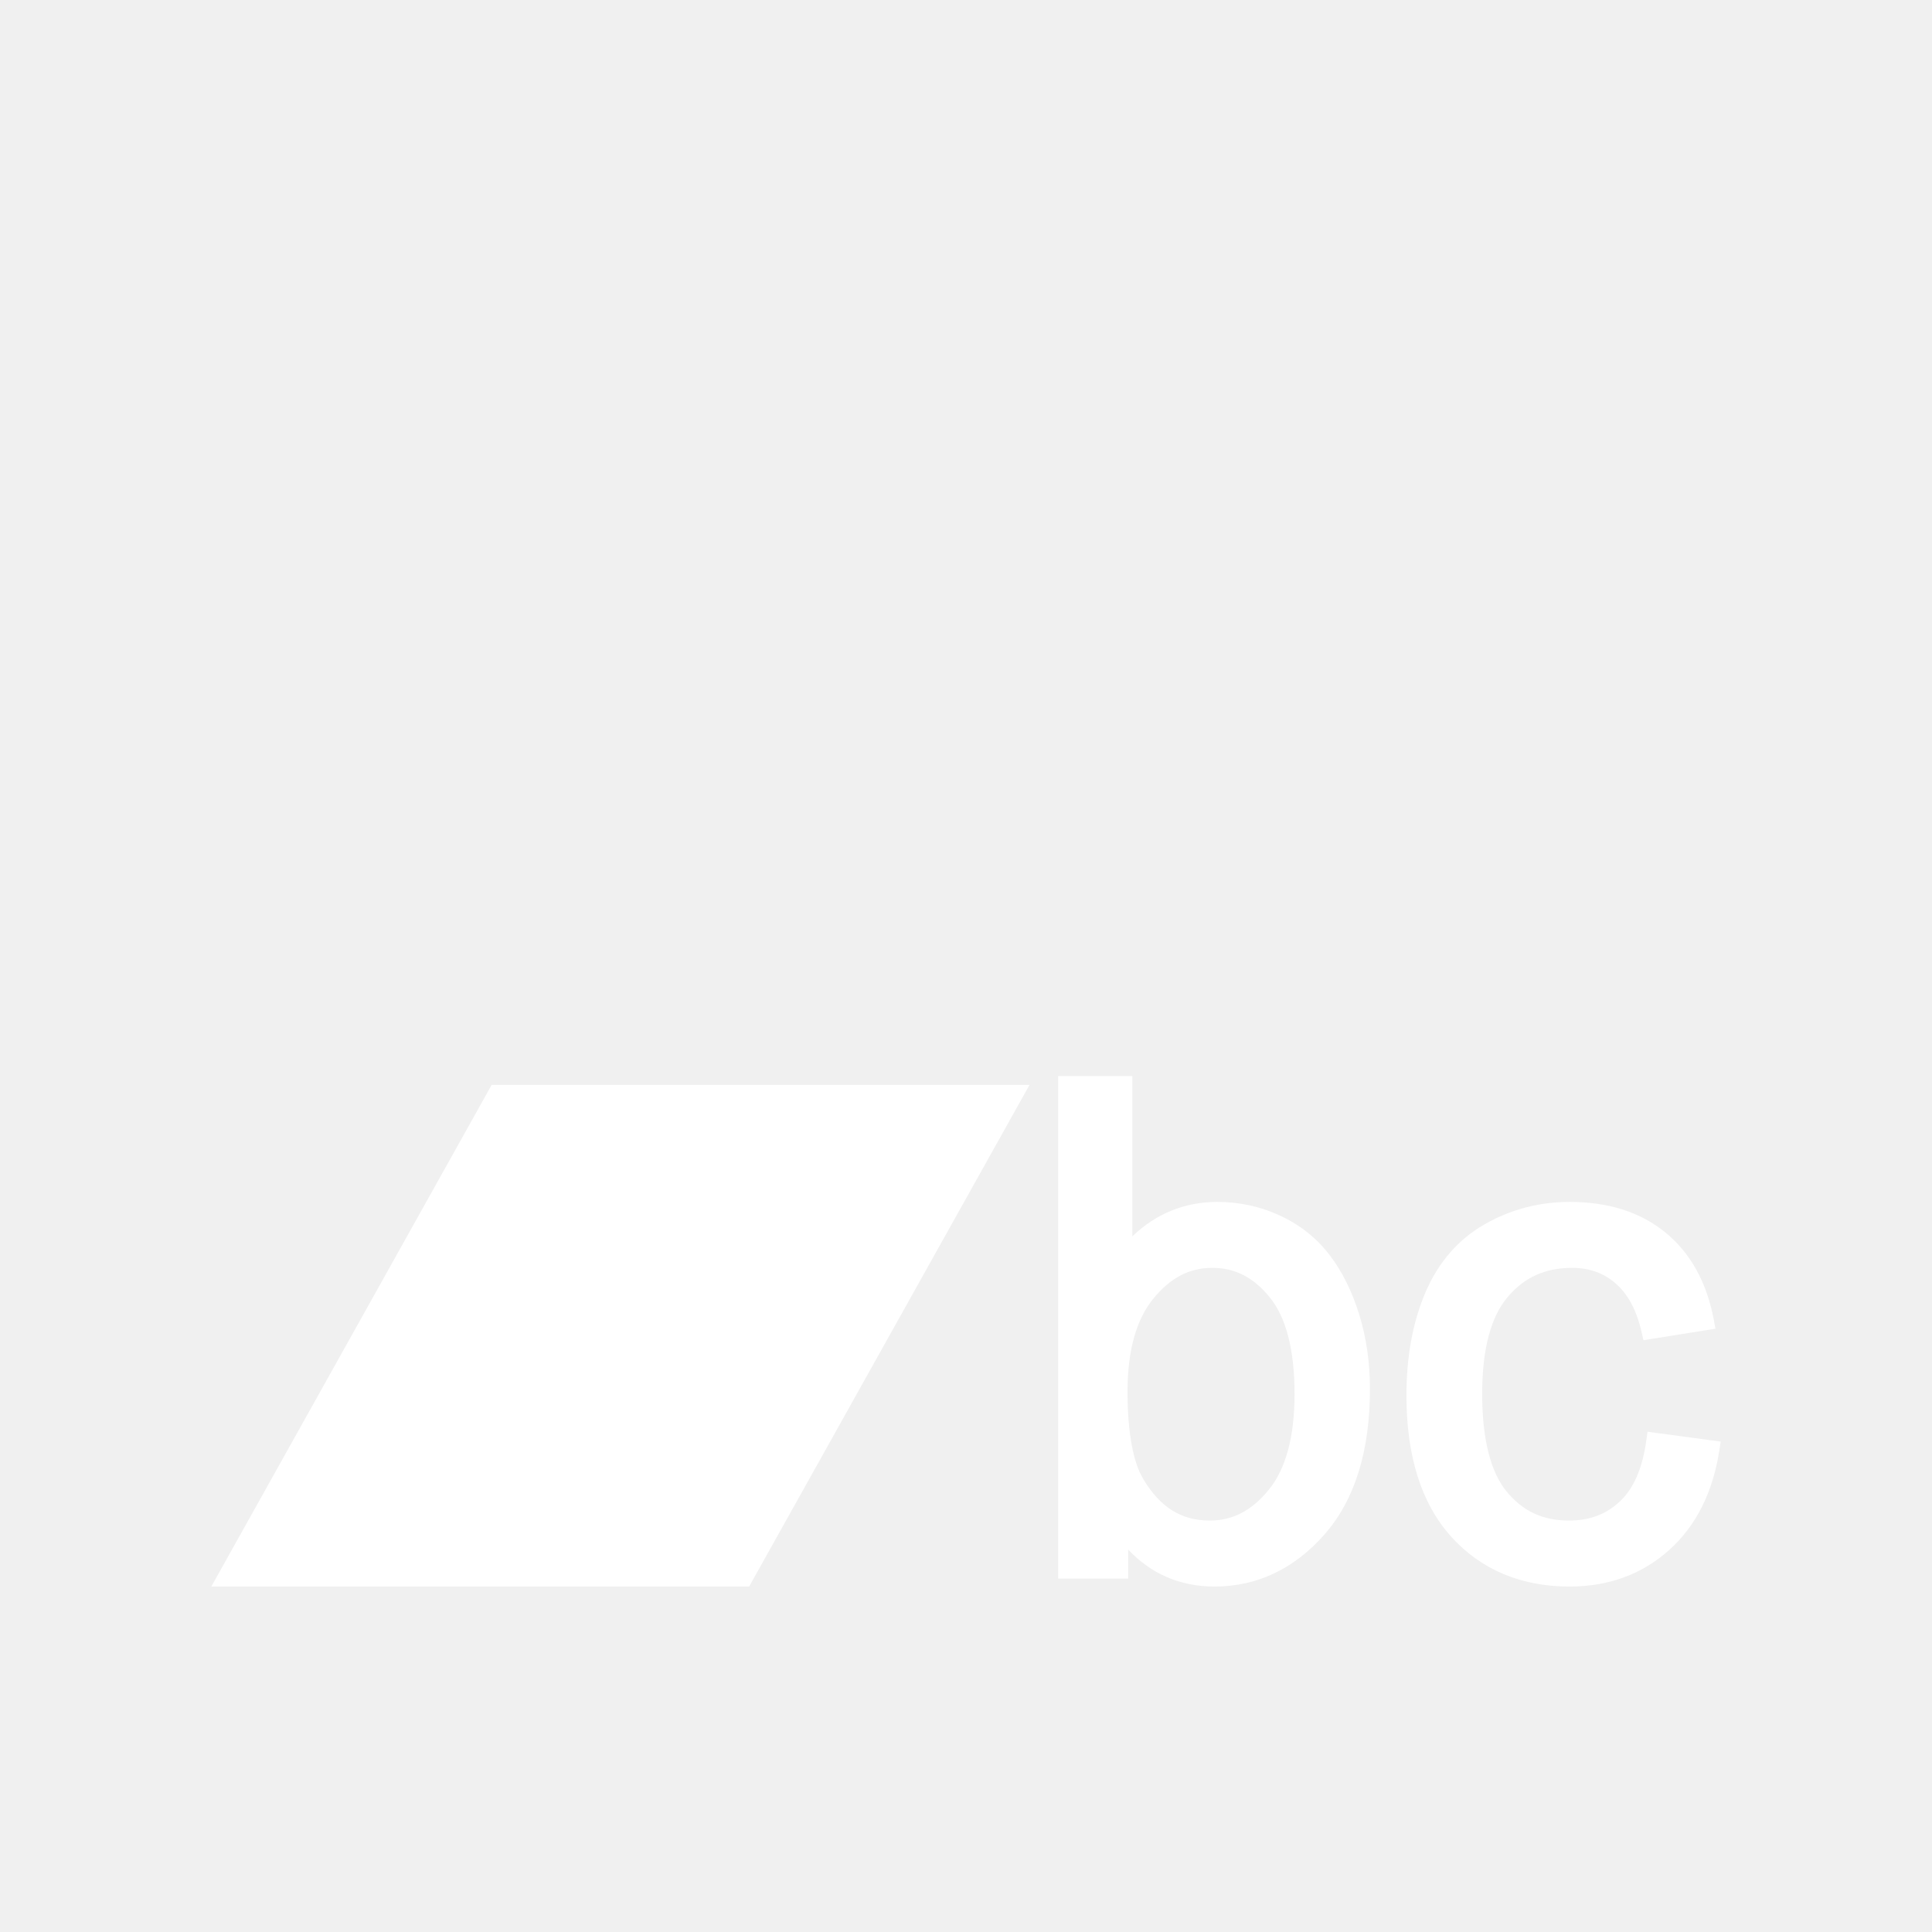
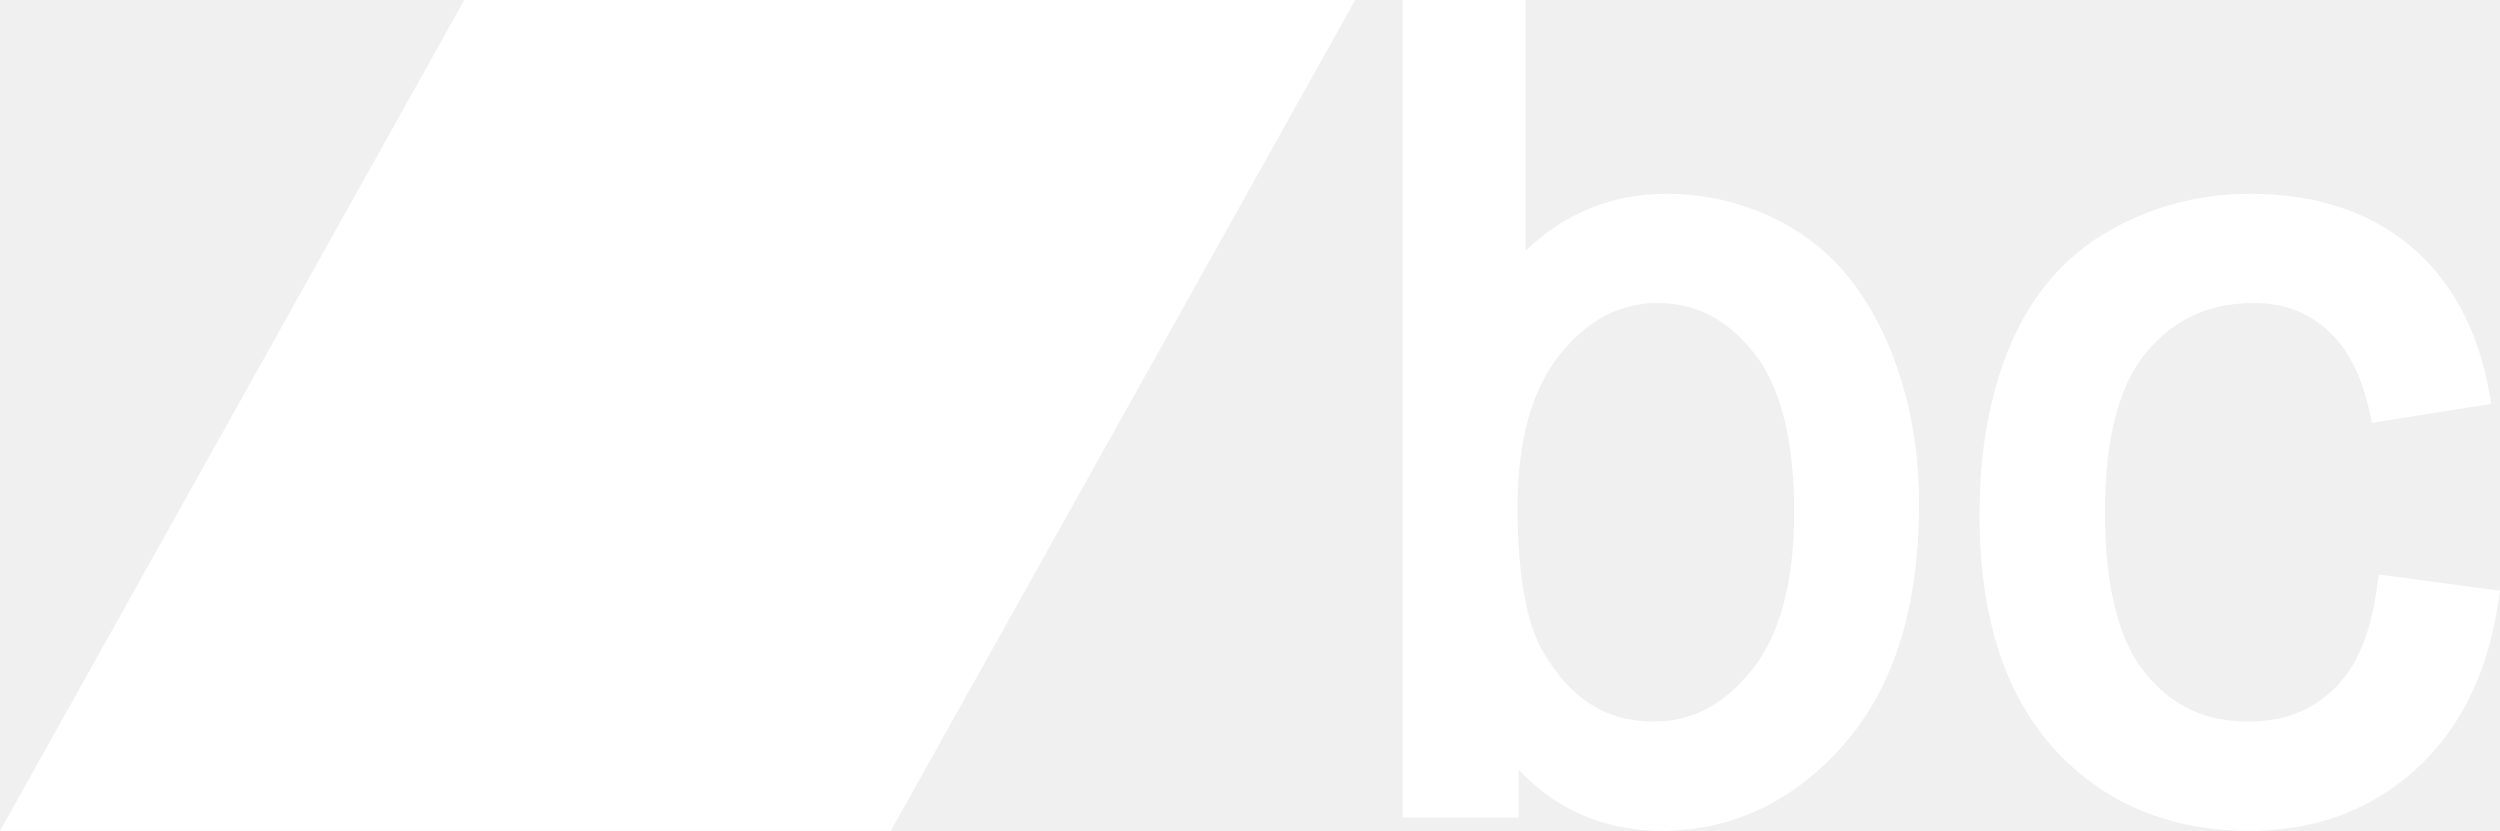
- <svg xmlns="http://www.w3.org/2000/svg" version="1.1" x="0px" y="0px" width="512px" height="512px" viewBox="0 0 512 512" enable-background="new 0 0 512 512" xml:space="preserve">
+ <svg xmlns="http://www.w3.org/2000/svg" version="1.1" id="Ebene_1" x="0px" y="0px" width="400px" height="132.938px" viewBox="56 334.707 400 132.938" enable-background="new 56 334.707 400 132.938" xml:space="preserve">
  <g id="Ebene_2">
</g>
  <g id="Layer_1">
    <g id="g5071" transform="translate(1337.5,-329.7145)">
      <g id="g5012" transform="matrix(0.3405161,0,0,0.3517426,-704.6233,570.072)">
-         <path id="path4925" fill="#FFFFFF" d="M-1475.95,134.059l-218.175,377.942h418.574l218.206-377.942H-1475.95z" />
+         <path id="path4925" fill="#FFFFFF" d="M-1475.95,268.234l-218.175,377.939h418.574l218.206-377.939H-1475.95z" />
        <g id="g4998" transform="translate(2256.25,-1145.531)">
-           <path id="path4992" fill="#FFFFFF" d="M-3291.282,1272.904v6.377v365.873v6.375h6.407h41.656h6.407v-6.375v-15.467      c17.695,18.241,40.443,27.844,67.22,27.844c33.121,0,62.136-13.393,85.592-39.283c23.763-26.228,35.344-63.151,35.344-109.624      c0-19.723-2.747-38.344-8.28-55.813c-5.523-17.422-13.215-32.511-23.158-45.094c-10.041-12.705-22.906-22.608-38.312-29.563      c-15.372-6.938-31.776-10.406-48.938-10.406c-25.599,0-47.954,8.915-66.22,25.937v-114.405v-6.377h-6.407h-44.906H-3291.282      L-3291.282,1272.904z M-3171.344,1417.436c17.663,0,32.1,7.08,44.874,22.408c12.321,14.781,19.129,38.772,19.129,72.532      c0,32.872-6.998,56.663-19.972,72.124l-0.029,0.061c-13.373,15.914-28.24,23.249-46.001,23.249      c-22.083,0-38.642-9.878-51.938-31.623c-7.54-12.324-12.031-34.366-12.031-65.563c0-31.331,6.938-54.342,19.969-69.875      c13.382-15.95,28.217-23.313,46.001-23.313H-3171.344z" />
-           <path id="path4988" fill="#FFFFFF" d="M-2893.064,1367.75c-23.792,0-46.064,5.628-66.375,16.875      c-20.574,11.391-36.055,28.738-46.03,51.313c-9.906,22.422-14.781,48.364-14.781,77.688c0,45.316,11.388,81.119,34.782,106.281      c23.236,24.987,54.496,37.625,92.157,37.625c30.213,0,56.363-9.181,77.405-27.408c21.099-18.271,34.179-43.711,39.187-75.311      l1.032-6.499l-6.501-0.844l-44.186-5.75l-6.249-0.813l-0.906,6.28c-3.029,21.514-10.041,36.545-20.439,46.062      c-10.643,9.748-23.514,14.565-39.844,14.565c-20.396,0-35.978-7.091-48.531-21.939c-12.146-14.368-18.971-38.711-18.971-73.498      c0-34.249,7.015-58.281,19.657-72.782c13.031-14.951,29.212-22.158,50.314-22.158c13.694,0,24.759,3.951,34.188,11.969      c9.292,7.907,16.06,19.884,20.001,36.751l1.342,5.783l5.845-0.908l43.687-6.749l6.53-1l-1.248-6.499      c-5.383-27.952-17.904-50.249-37.469-65.813C-2838.047,1375.396-2863.204,1367.75-2893.064,1367.75z" />
+           <path id="path4992" fill="#FFFFFF" d="M-3291.282,1407.08v6.375v365.873v6.375h6.407h41.656h6.407v-6.375v-15.464      c17.695,18.241,40.443,27.841,67.22,27.841c33.121,0,62.136-13.393,85.592-39.285c23.763-26.225,35.344-63.151,35.344-109.622      c0-19.723-2.747-38.341-8.28-55.81c-5.523-17.424-13.215-32.511-23.158-45.099c-10.041-12.705-22.906-22.605-38.312-29.563      c-15.372-6.935-31.776-10.406-48.938-10.406c-25.599,0-47.954,8.918-66.22,25.937v-114.402v-6.375h-6.407h-44.906H-3291.282      L-3291.282,1407.08z M-3171.344,1551.611c17.663,0,32.1,7.08,44.874,22.405c12.321,14.781,19.129,38.775,19.129,72.535      c0,32.872-6.998,56.66-19.972,72.124l-0.029,0.061c-13.373,15.914-28.24,23.249-46.001,23.249      c-22.083,0-38.642-9.878-51.938-31.623c-7.54-12.327-12.031-34.366-12.031-65.566c0-31.328,6.938-54.339,19.969-69.875      c13.382-15.947,28.217-23.31,46.001-23.31H-3171.344z" />
+           <path id="path4988" fill="#FFFFFF" d="M-2893.064,1501.926c-23.792,0-46.064,5.625-66.375,16.875      c-20.574,11.389-36.055,28.735-46.03,51.313c-9.906,22.422-14.781,48.364-14.781,77.688c0,45.316,11.388,81.119,34.782,106.279      c23.236,24.987,54.496,37.625,92.157,37.625c30.213,0,56.363-9.179,77.405-27.408c21.099-18.268,34.179-43.711,39.187-75.311      l1.032-6.497l-6.501-0.844l-44.186-5.753l-6.249-0.811l-0.906,6.28c-3.029,21.511-10.041,36.542-20.437,46.06      c-10.646,9.75-23.517,14.565-39.844,14.565c-20.396,0-35.98-7.091-48.533-21.939c-12.146-14.365-18.971-38.708-18.971-73.496      c0-34.249,7.015-58.281,19.657-72.785c13.031-14.948,29.212-22.155,50.314-22.155c13.694,0,24.759,3.948,34.188,11.966      c9.292,7.907,16.06,19.884,20.001,36.753l1.342,5.78l5.845-0.905l43.689-6.746l6.527-1.005l-1.248-6.497      c-5.383-27.952-17.904-50.246-37.469-65.811C-2838.047,1509.572-2863.204,1501.926-2893.064,1501.926z" />
        </g>
      </g>
    </g>
  </g>
</svg>
